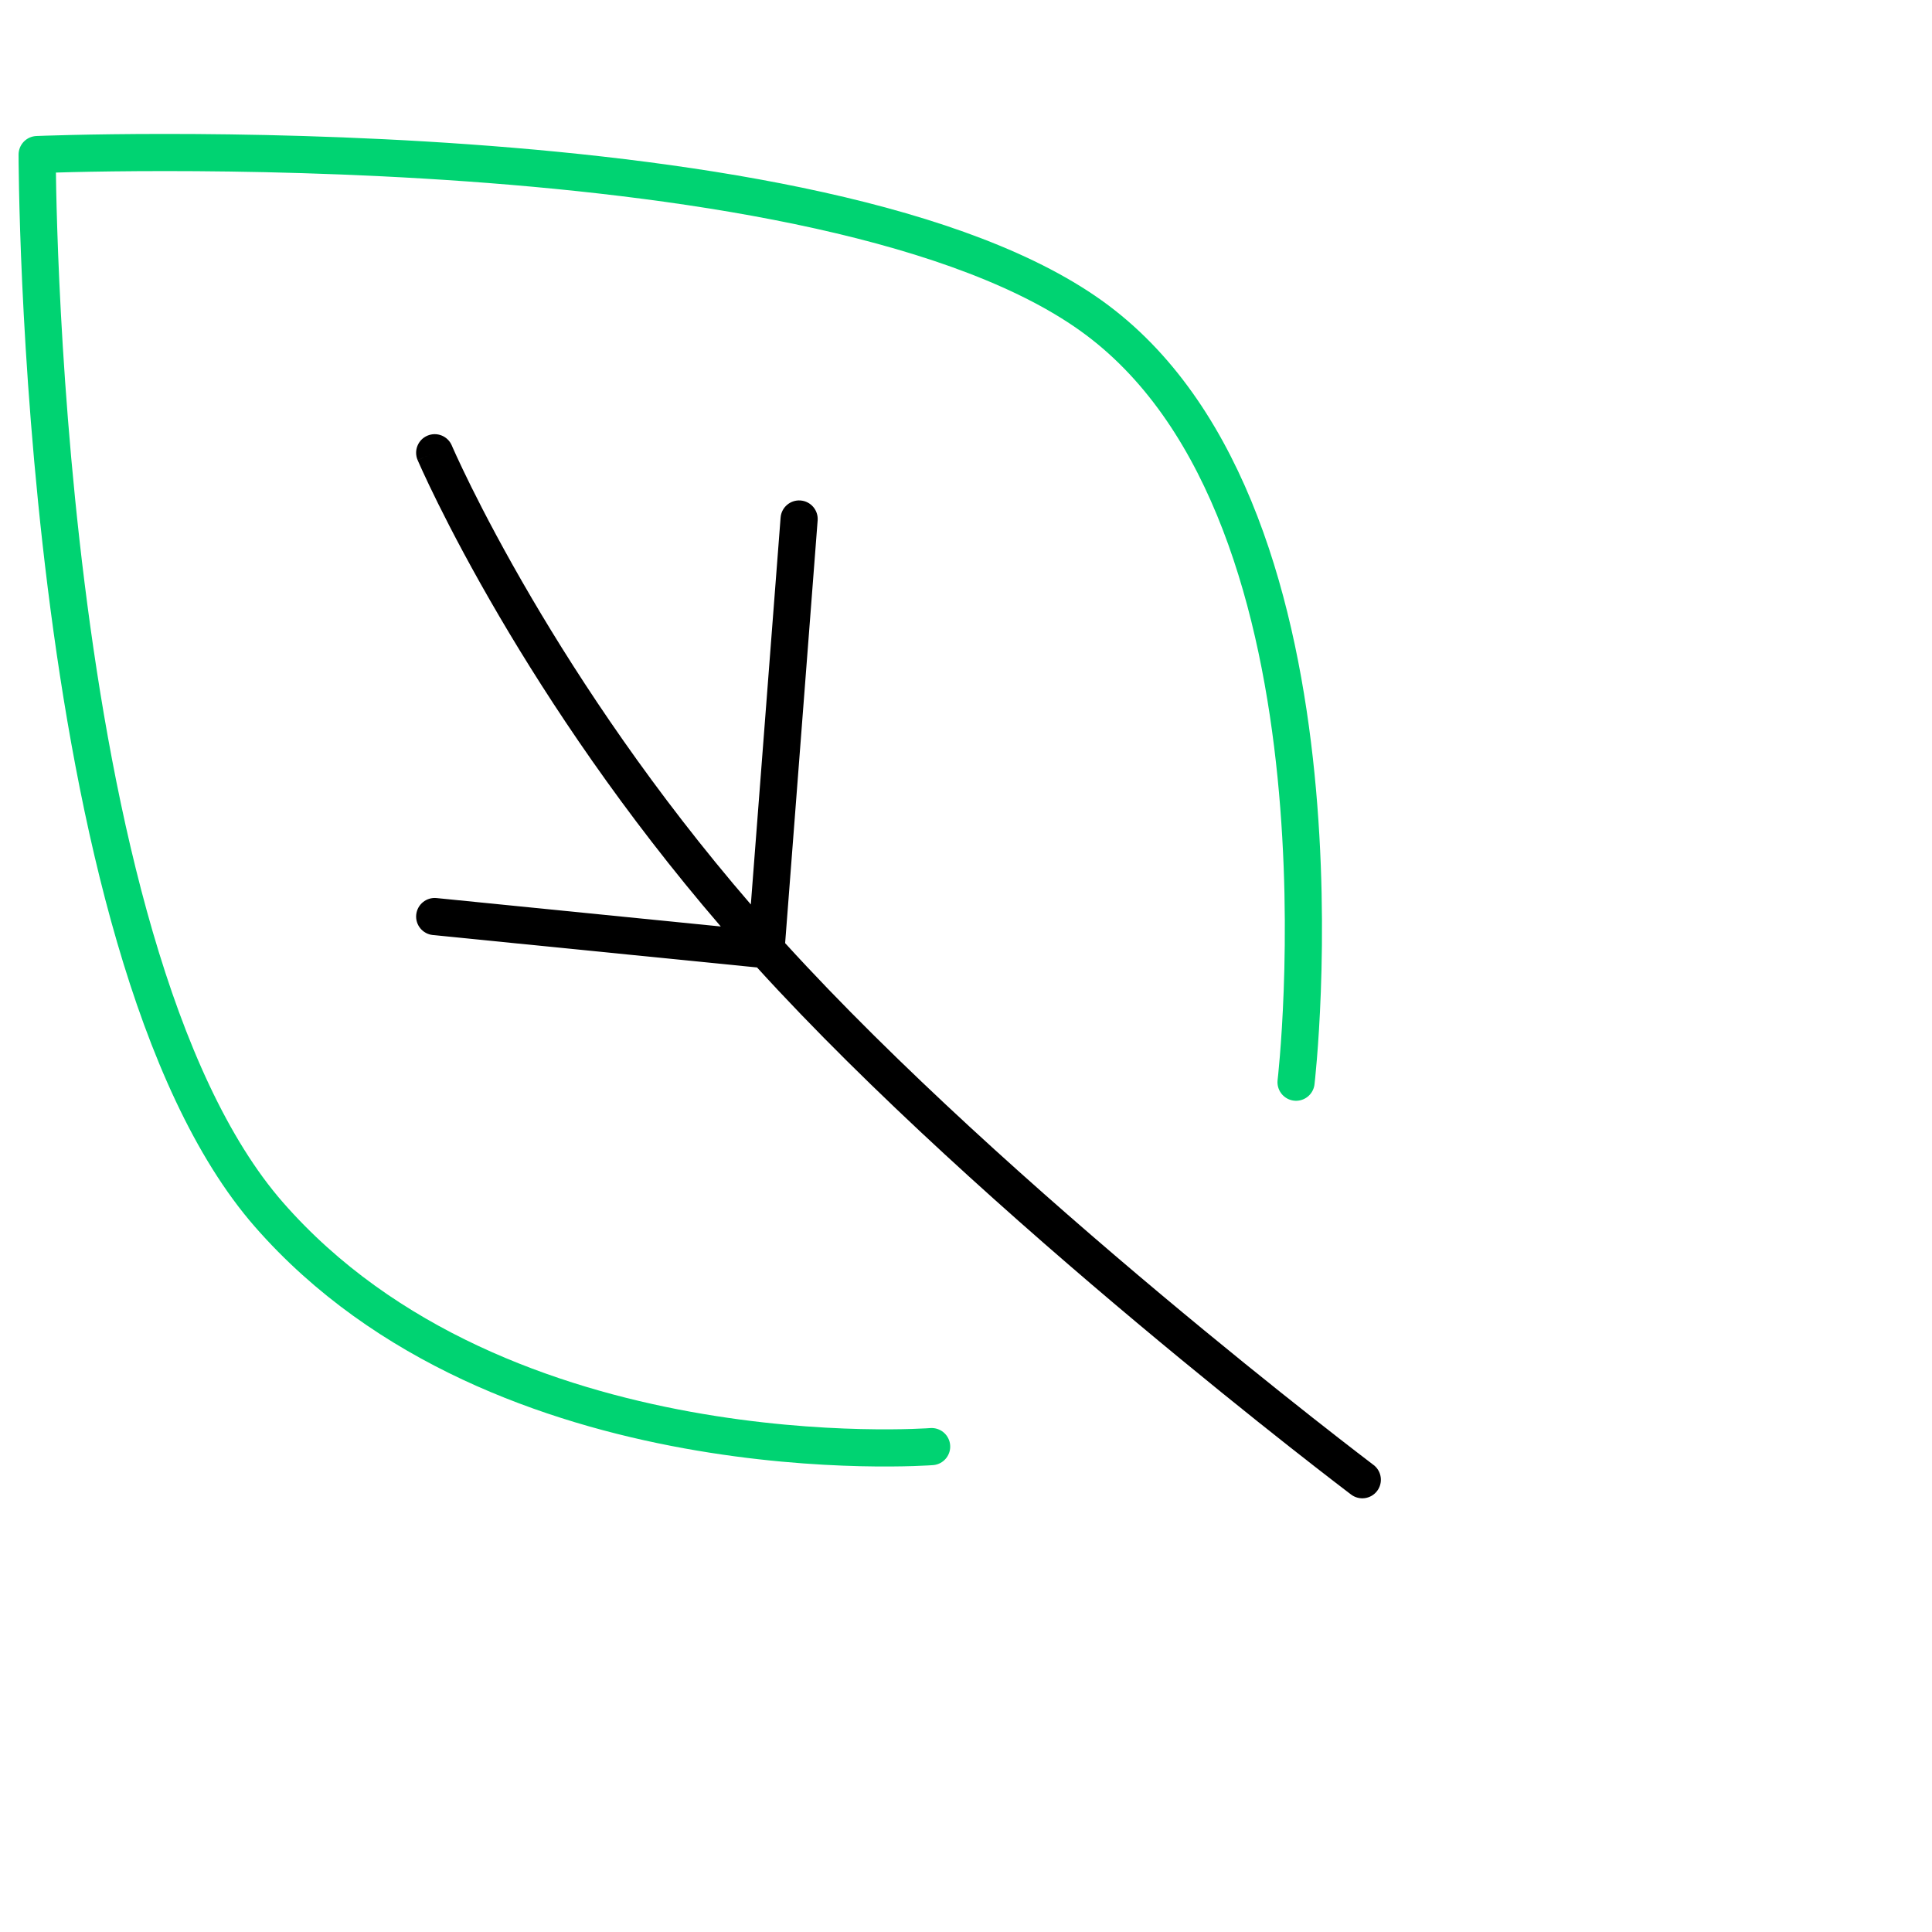
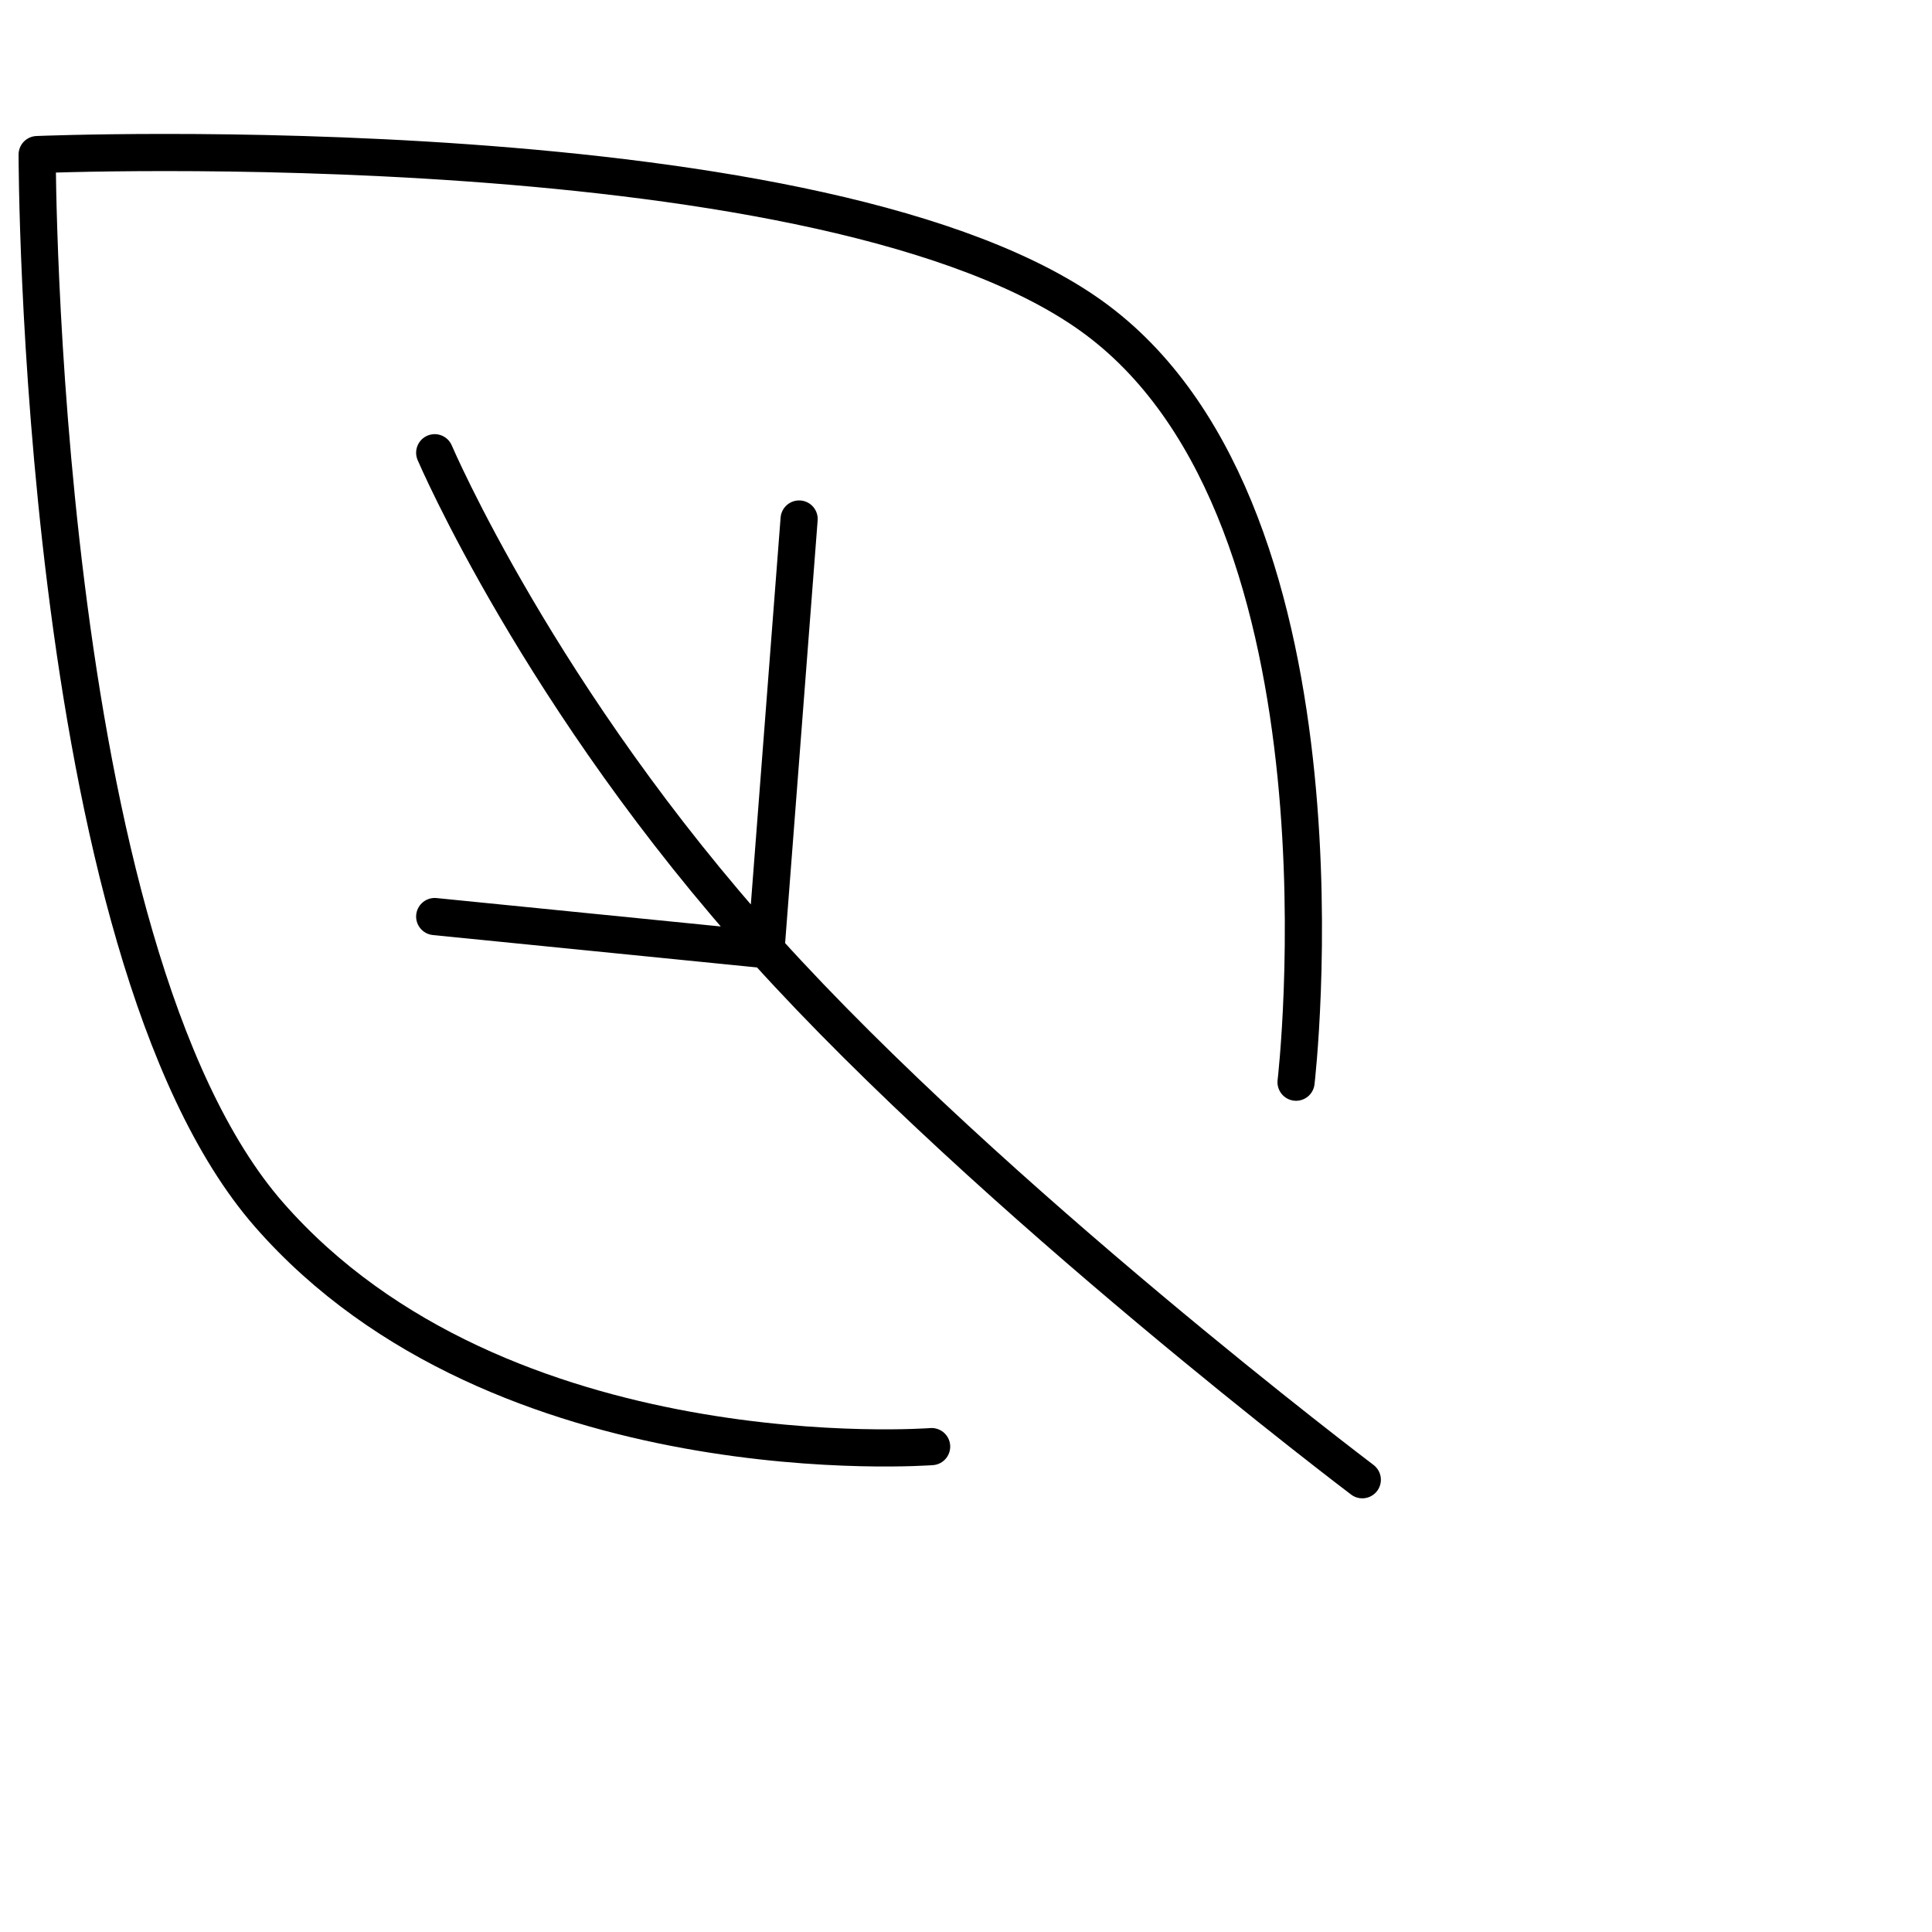
<svg xmlns="http://www.w3.org/2000/svg" width="104" height="104" viewBox="0 0 104 104" fill="none">
-   <path d="M50.15 77.871C50.15 77.871 26.967 79.655 14.483 65.388C2 51.121 2 8.321 2 8.321C2 8.321 44.8 6.538 59.067 17.238C73.333 27.938 69.767 58.255 69.767 58.255" stroke="#00D372" stroke-width="2" stroke-linecap="round" stroke-linejoin="round" />
-   <path fill-rule="evenodd" clip-rule="evenodd" d="M23.008 23.452C23.515 23.235 24.103 23.471 24.32 23.979L24.32 23.98L24.323 23.985L24.334 24.011C24.344 24.035 24.36 24.071 24.381 24.119C24.424 24.216 24.489 24.361 24.576 24.551C24.751 24.932 25.016 25.495 25.372 26.213C26.084 27.65 27.162 29.71 28.618 32.19C31.273 36.713 35.181 42.623 40.418 48.687L42.02 27.861C42.062 27.311 42.543 26.899 43.093 26.941C43.644 26.983 44.056 27.464 44.014 28.015L42.264 50.769C48.263 57.357 56.096 64.317 62.487 69.672C65.73 72.389 68.594 74.687 70.647 76.305C71.674 77.114 72.497 77.753 73.063 78.189C73.346 78.407 73.565 78.574 73.713 78.687L73.88 78.815L73.933 78.855L73.936 78.856C73.936 78.856 73.936 78.857 73.333 79.655C72.731 80.453 72.73 80.452 72.73 80.452L72.671 80.407L72.5 80.277C72.35 80.163 72.129 79.993 71.843 79.773C71.271 79.333 70.442 78.689 69.409 77.876C67.344 76.248 64.464 73.937 61.203 71.205C54.779 65.823 46.847 58.778 40.751 52.078L23.3 50.333C22.751 50.278 22.35 49.788 22.405 49.239C22.46 48.689 22.95 48.288 23.5 48.343L38.8 49.873C33.519 43.74 29.577 37.774 26.893 33.203C25.411 30.678 24.311 28.576 23.58 27.101C23.215 26.364 22.941 25.784 22.759 25.386C22.667 25.186 22.599 25.033 22.552 24.928C22.529 24.876 22.512 24.836 22.5 24.808L22.486 24.777L22.482 24.768L22.481 24.765C22.481 24.765 22.48 24.764 23.4 24.371L22.48 24.764C22.264 24.256 22.5 23.668 23.008 23.452ZM73.333 79.655L72.73 80.452C73.171 80.785 73.798 80.698 74.131 80.258C74.464 79.817 74.376 79.189 73.936 78.856L73.333 79.655Z" fill="black" />
+   <path d="M50.15 77.871C50.15 77.871 26.967 79.655 14.483 65.388C2 51.121 2 8.321 2 8.321C2 8.321 44.8 6.538 59.067 17.238C73.333 27.938 69.767 58.255 69.767 58.255" stroke="currentColor" stroke-width="2" stroke-linecap="round" stroke-linejoin="round" />
+   <path class="svg-line" d="M73.333 79.655C73.333 79.655 53.397 64.588 41.233 51.121M41.233 51.121C29.07 37.654 23.4 24.371 23.4 24.371M41.233 51.121L43.017 27.938M41.233 51.121L23.4 49.338" stroke="#000" stroke-width="2" stroke-linecap="round" stroke-linejoin="round" />
</svg>
